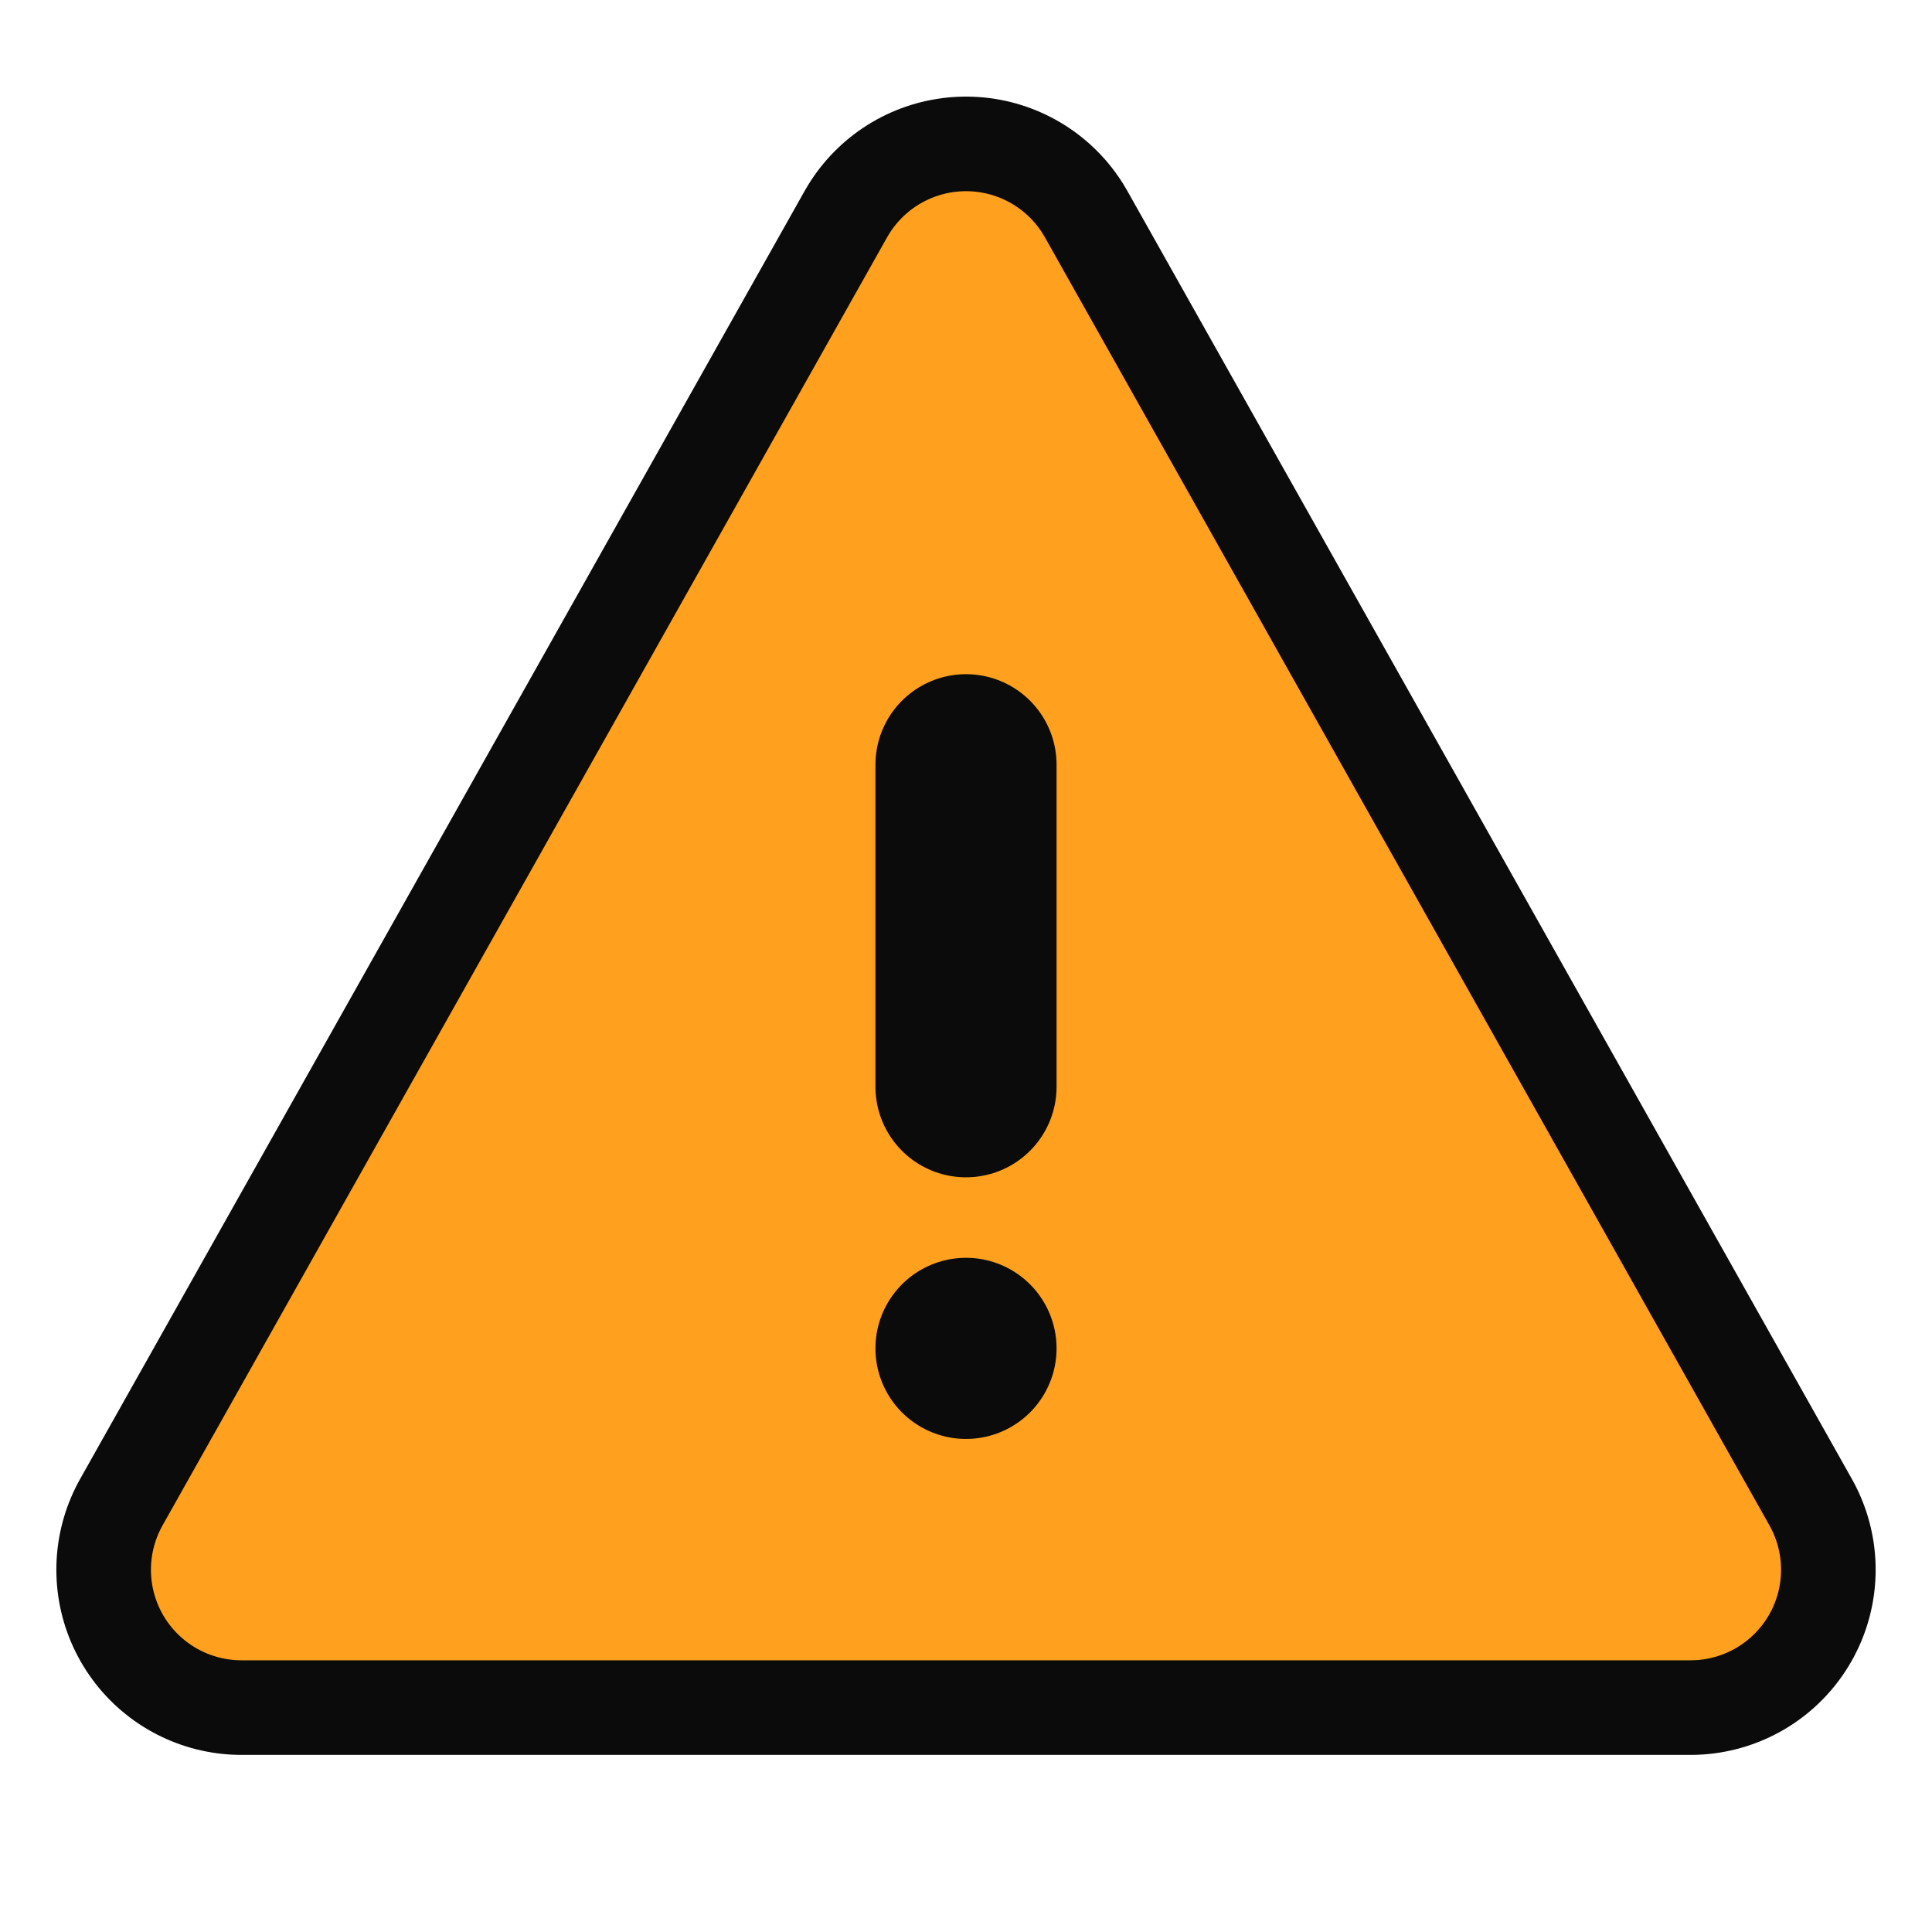
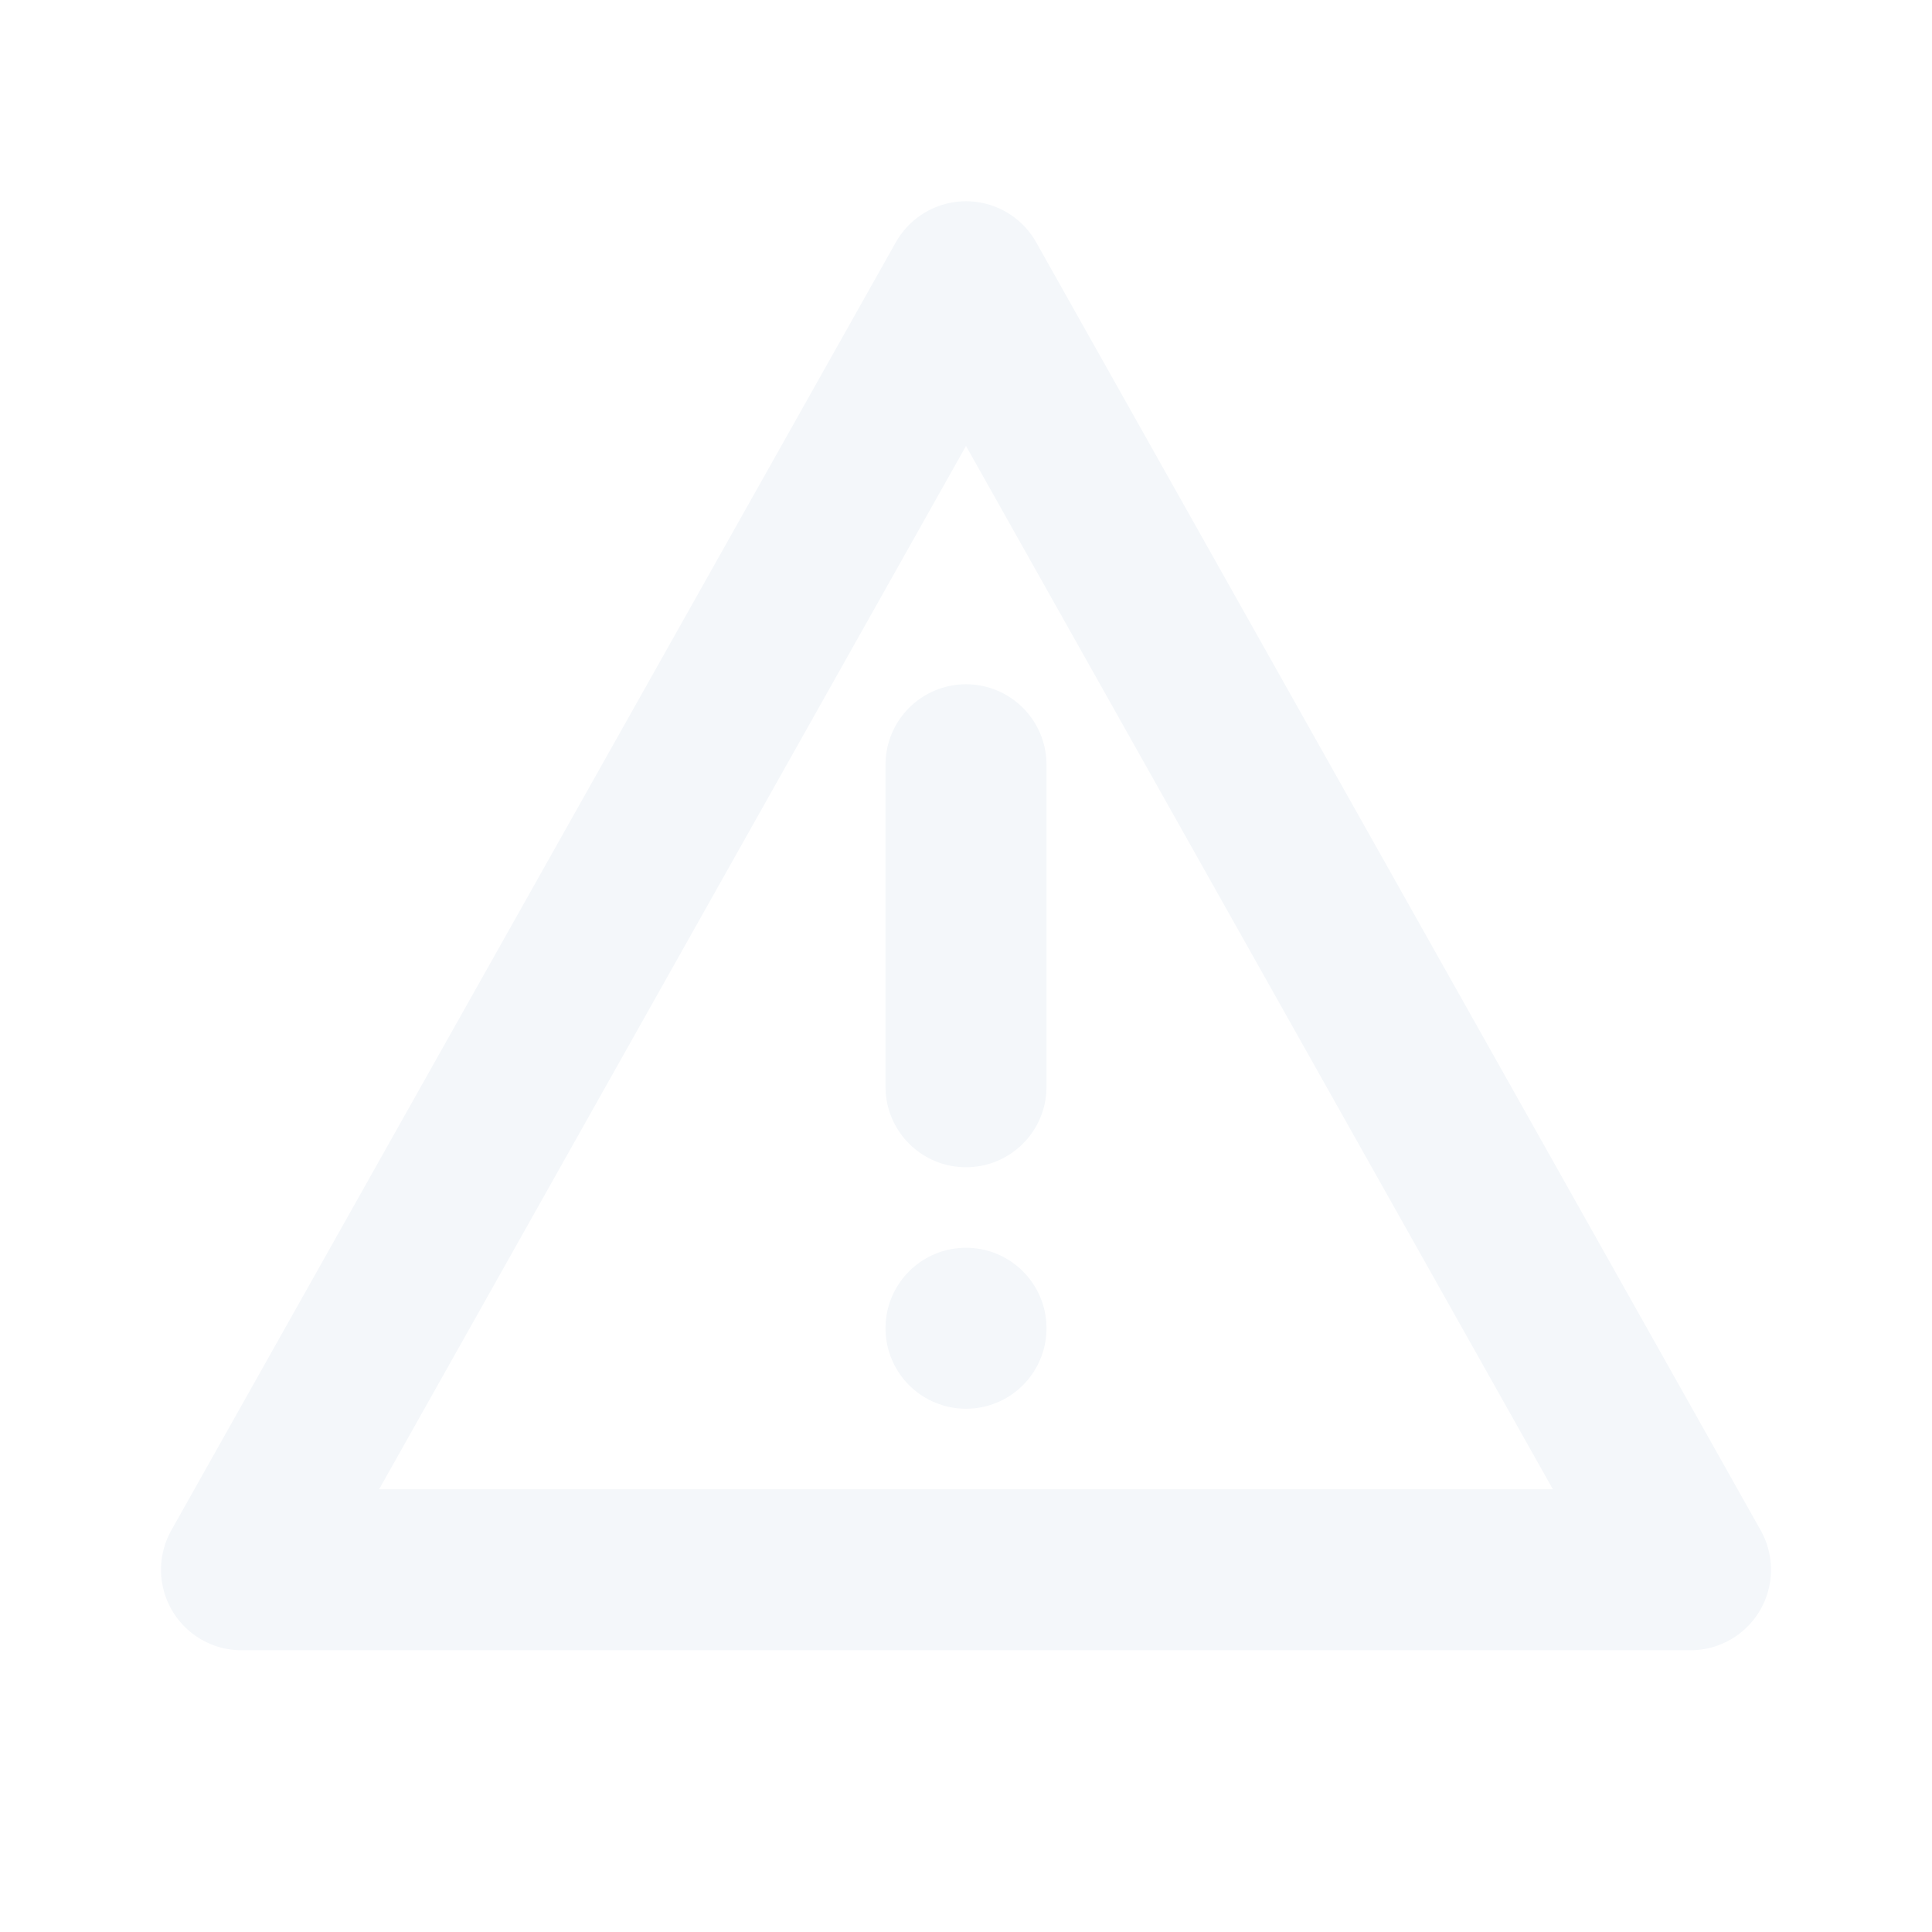
- <svg xmlns="http://www.w3.org/2000/svg" viewBox="0 0 24 24" fill="none" stroke-linecap="round" stroke-linejoin="round">
-   <g stroke="#0b0b0b" stroke-width="4.6">
-     <path d="M12,3.5L21,19.5H3Z" fill="#0b0b0b" />
-   </g>
-   <g stroke-width="2.25">
-     <path d="M12,3.5L21,19.5H3Z" stroke="#ffa01e" fill="#ffa01e" />
-     <path d="M12,9.5V13.5" stroke="#0b0b0b" fill="none" />
-     <path d="M12,16.75h0" stroke="#0b0b0b" fill="none" />
-   </g>
+ <svg xmlns="http://www.w3.org/2000/svg" viewBox="0 0 24 24" fill="none" stroke-linecap="round" stroke-linejoin="round" stroke-width="2">
+   <path d="M12,3.5L21,19.5H3Z" stroke="#f4f7fa" fill="none" />
+   <path d="M12,9.5V13.5" stroke="#f4f7fa" fill="none" />
+   <path d="M12,16.5h0" stroke="#f4f7fa" fill="none" />
</svg>
